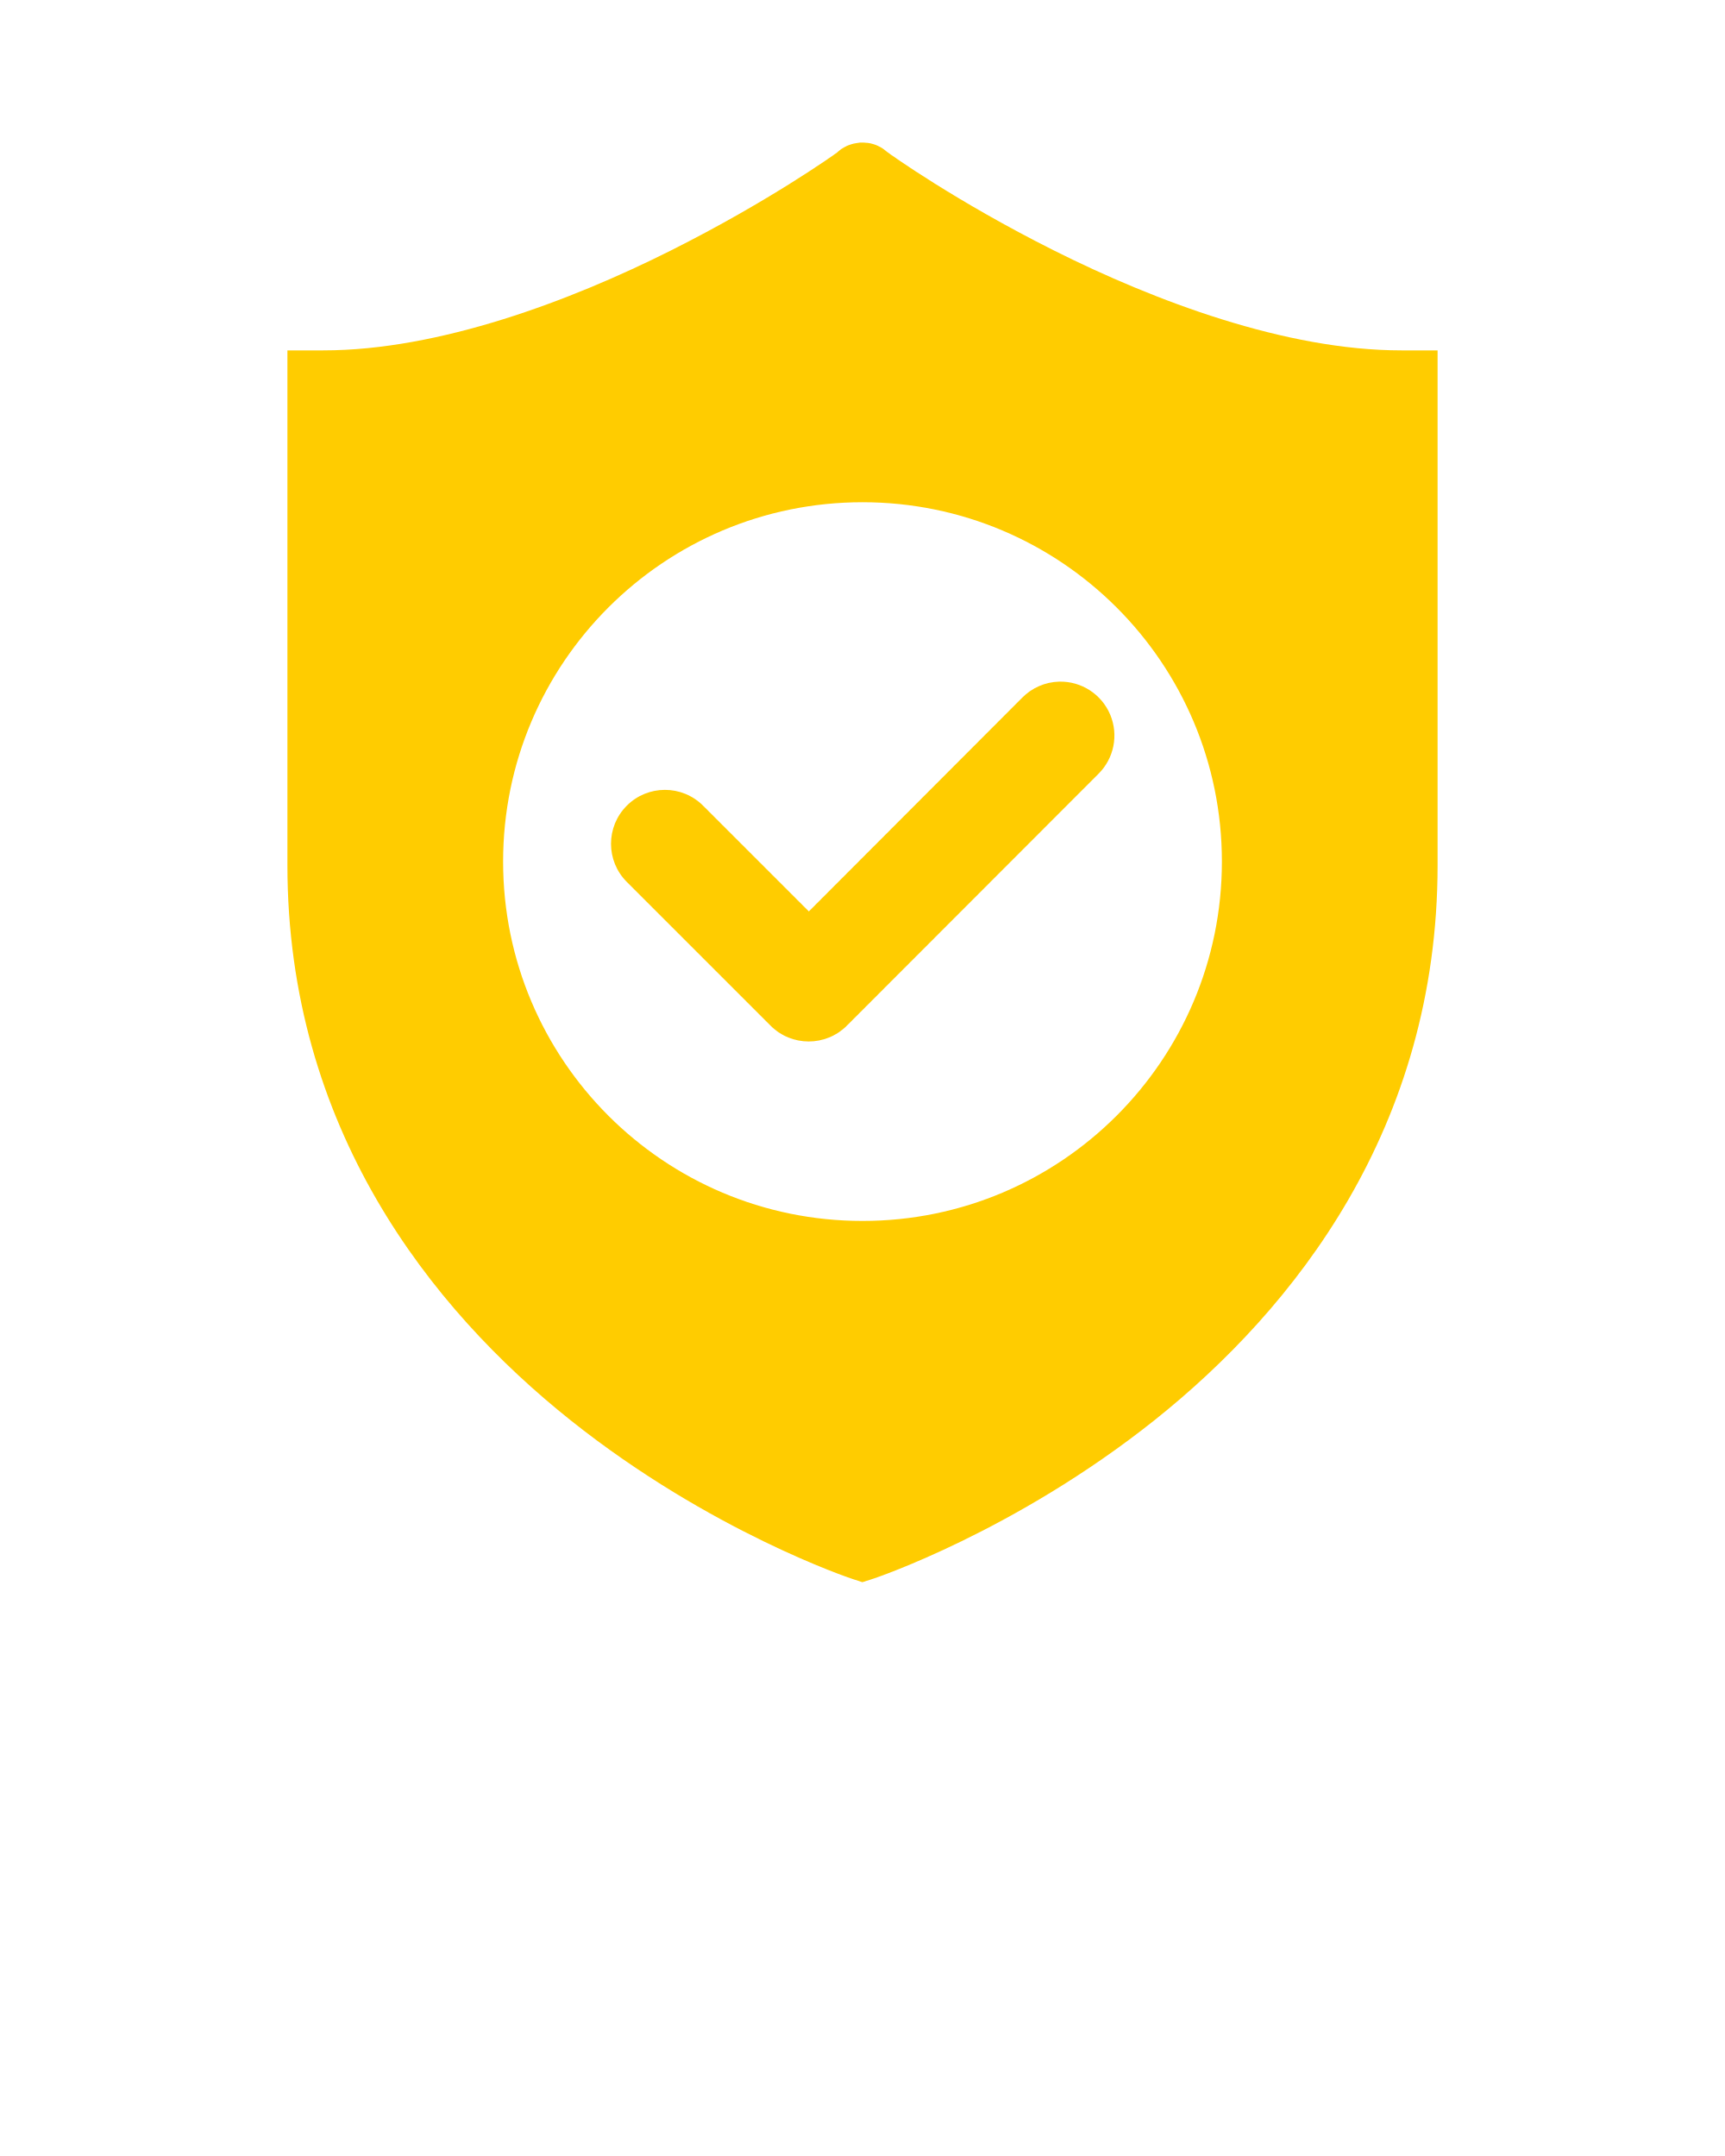
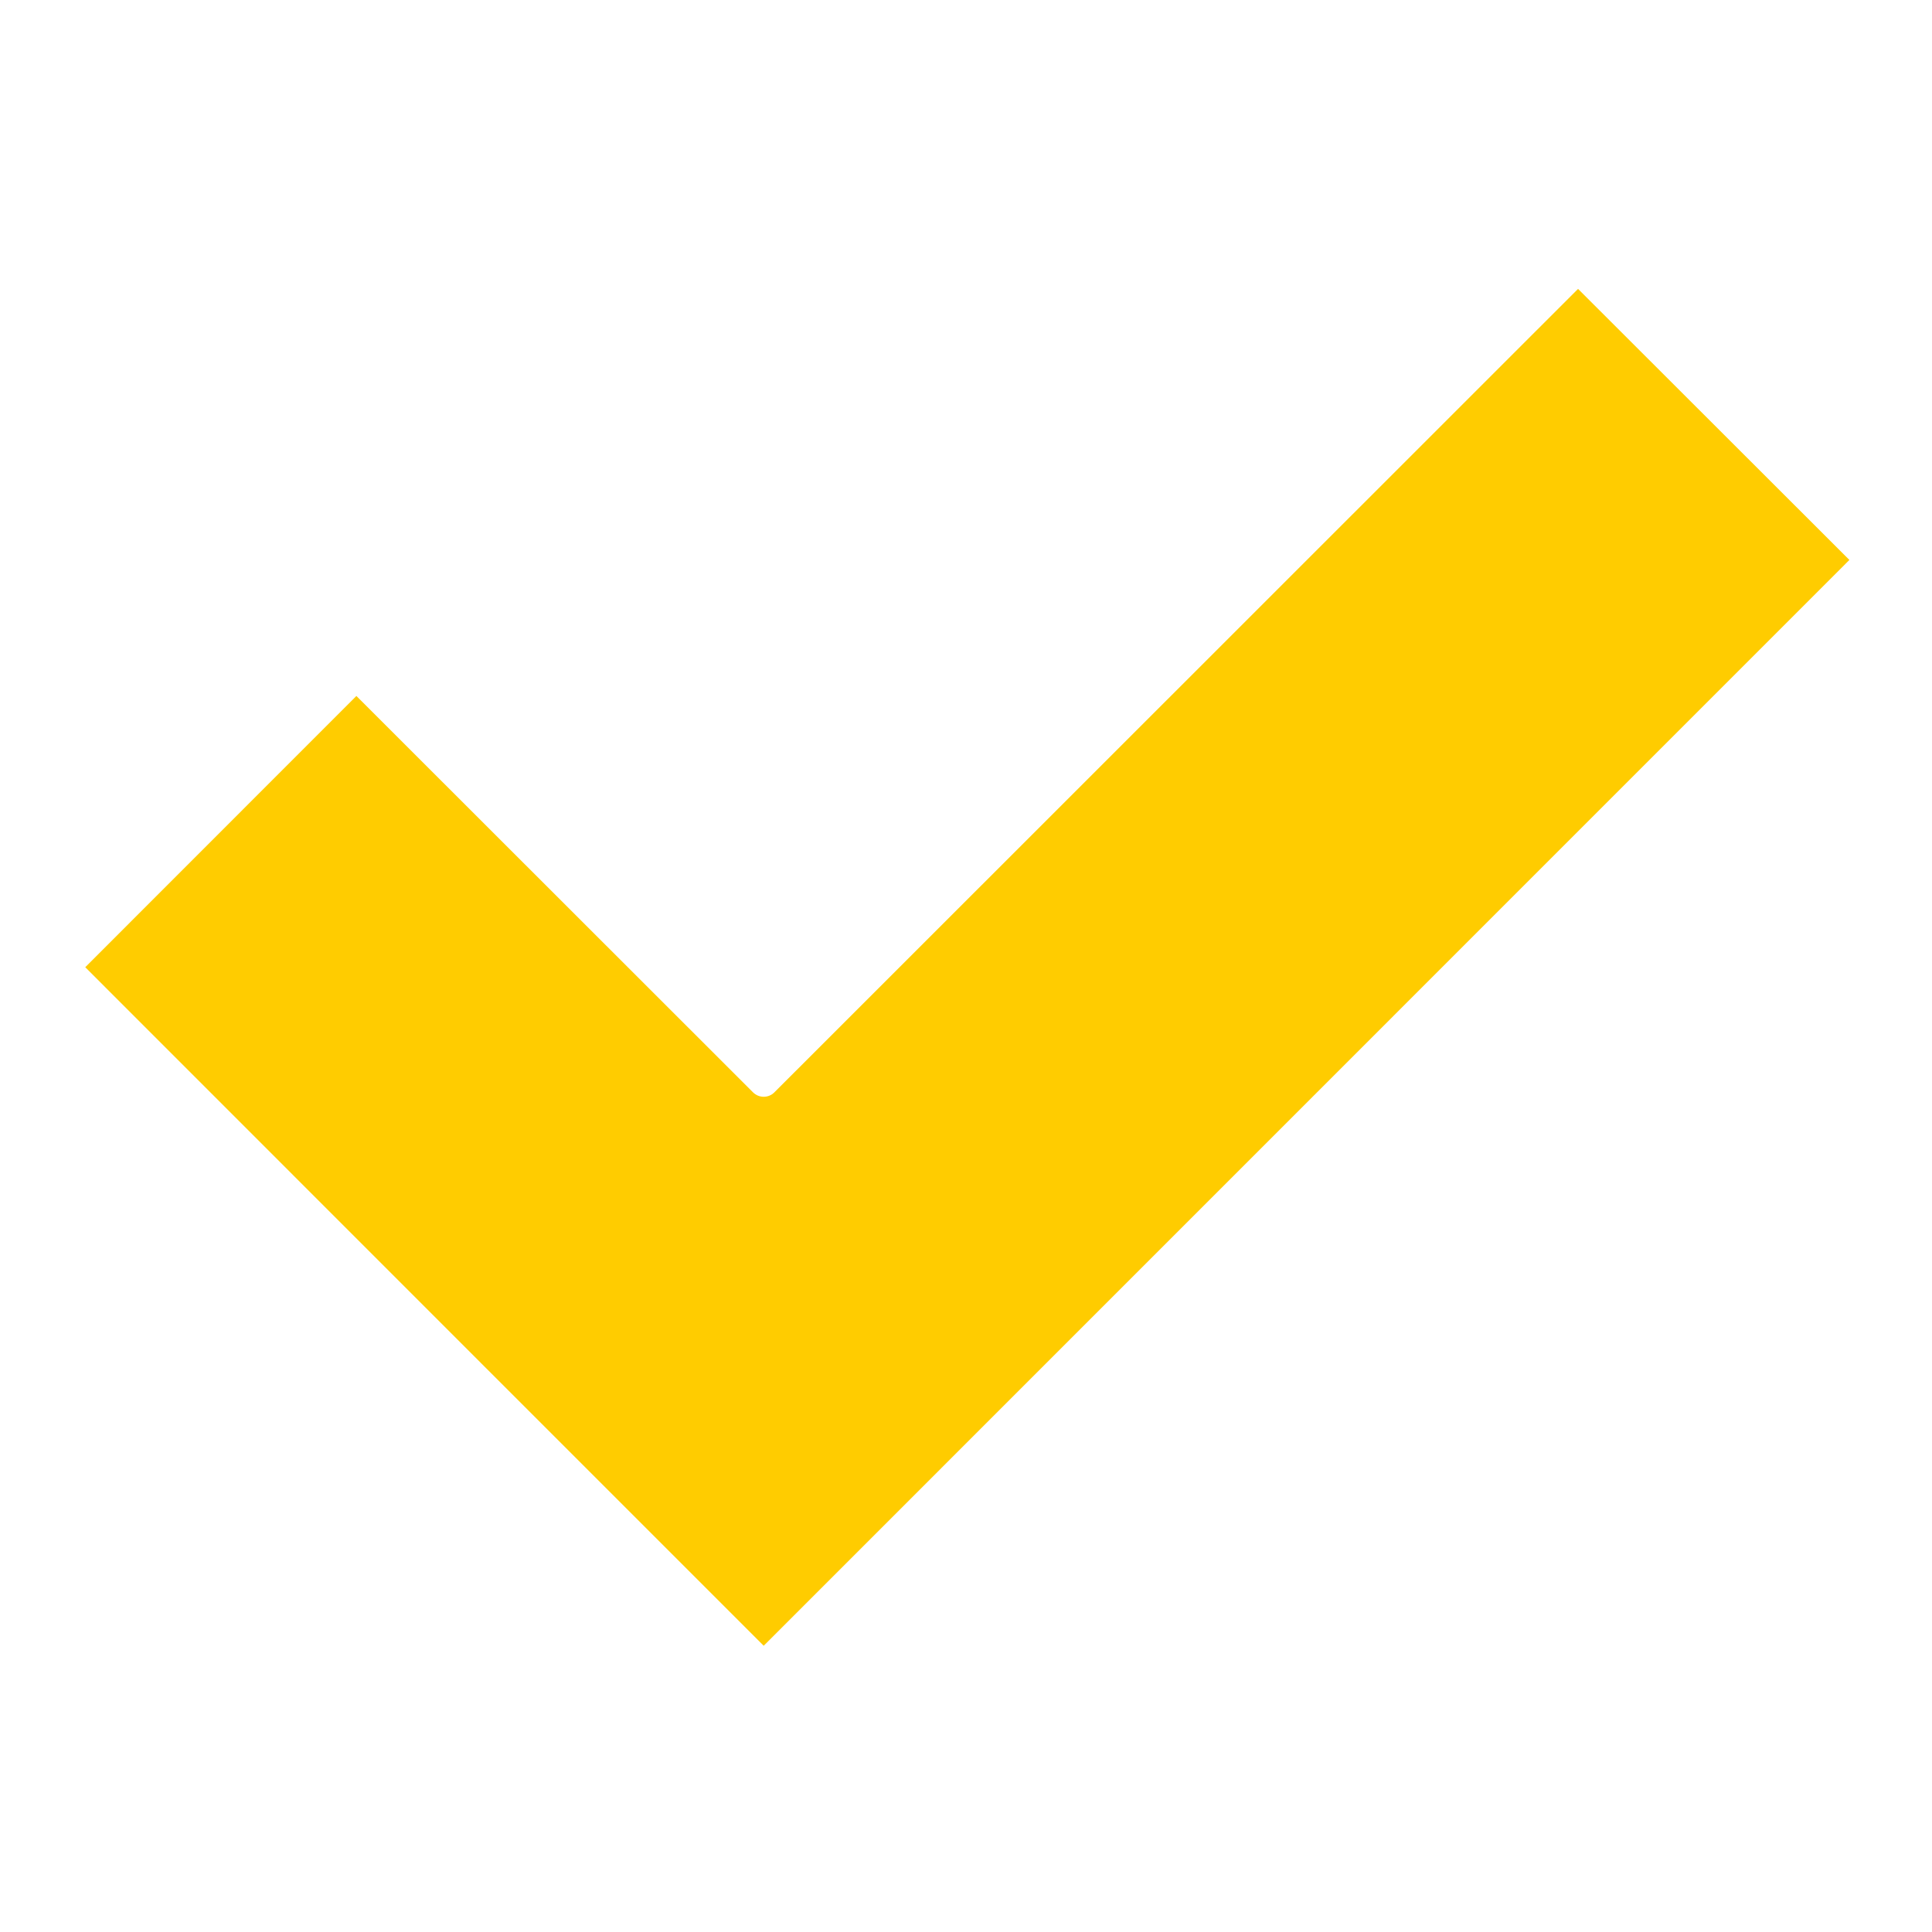
- <svg xmlns="http://www.w3.org/2000/svg" viewBox="0 0 12.7 15.875" version="1.1" x="0px" y="0px" fill="#fc0">
-   <g transform="translate(0,-284.3)">
-     <path style="font-style:normal;font-variant:normal;font-weight:normal;font-stretch:normal;font-size:medium;line-height:normal;font-family:sans-serif;font-variant-ligatures:normal;font-variant-position:normal;font-variant-caps:normal;font-variant-numeric:normal;font-variant-alternates:normal;font-feature-settings:normal;text-indent:0;text-align:start;text-decoration:none;text-decoration-line:none;text-decoration-style:solid;text-decoration-color:#000000;letter-spacing:normal;word-spacing:normal;text-transform:none;writing-mode:lr-tb;direction:ltr;text-orientation:mixed;dominant-baseline:auto;baseline-shift:baseline;text-anchor:start;white-space:normal;shape-padding:0;clip-rule:nonzero;display:inline;overflow:visible;visibility:visible;opacity:1;isolation:auto;mix-blend-mode:normal;color-interpolation:sRGB;color-interpolation-filters:linearRGB;solid-color:#000000;solid-opacity:1;vector-effect:none;fill-opacity:1;fill-rule:evenodd;stroke:none;stroke-width:0.794;stroke-linecap:round;stroke-linejoin:round;stroke-miterlimit:4;stroke-dasharray:none;stroke-dashoffset:0;stroke-opacity:1;color-rendering:auto;image-rendering:auto;shape-rendering:auto;text-rendering:auto;enable-background:accumulate" d="m 6.331,285.35 a 0.265,0.265 0 0 0 -0.027,0.004 0.265,0.265 0 0 0 -0.137,0.065 0.265,0.265 0 0 0 -0.004,0.004 c -0.025,0.018 -0.5,0.358 -1.223,0.721 -0.741,0.372 -1.707,0.736 -2.56,0.736 h -0.264 v 3.789 c 0,1.935 1.053,3.266 2.084,4.088 1.031,0.822 2.067,1.166 2.067,1.166 l 0.082,0.027 0.084,-0.027 c 0,0 1.035,-0.344 2.067,-1.166 1.031,-0.822 2.084,-2.153 2.084,-4.088 v -3.789 h -0.266 c -0.853,0 -1.817,-0.364 -2.559,-0.736 -0.728,-0.365 -1.212,-0.713 -1.23,-0.727 a 0.265,0.265 0 0 0 -0.141,-0.065 0.265,0.265 0 0 0 -0.004,0 0.265,0.265 0 0 0 -0.024,-0.002 0.265,0.265 0 0 0 -0.004,0 0.265,0.265 0 0 0 -0.025,0 z m 0.019,2.648 a 2.646,2.646 0 0 1 2.646,2.646 2.646,2.646 0 0 1 -2.646,2.646 2.646,2.646 0 0 1 -2.646,-2.646 2.646,2.646 0 0 1 2.646,-2.646 z m 1.448,1.321 a 0.397,0.397 0 0 0 -0.273,0.119 l -1.57,1.573 -0.779,-0.779 a 0.397,0.397 0 1 0 -0.561,0.562 l 1.059,1.059 a 0.397,0.397 0 0 0 0.56,0 l 1.852,-1.854 a 0.397,0.397 0 0 0 -0.287,-0.68 z" />
+ <svg xmlns="http://www.w3.org/2000/svg" version="1.1" x="0px" y="0px" viewBox="0 0 512 512" xml:space="preserve" fill="#fc0">
+   <g>
+     <g>
+       <path d="M205.216,289.484c-1.563,1.561-4.093,1.561-5.656,0L94.446,184.437l-71.853,71.886L127.671,361.43l74.717,74.713    l287.719-287.752L418.2,76.559L205.216,289.484z" />
+     </g>
  </g>
</svg>
